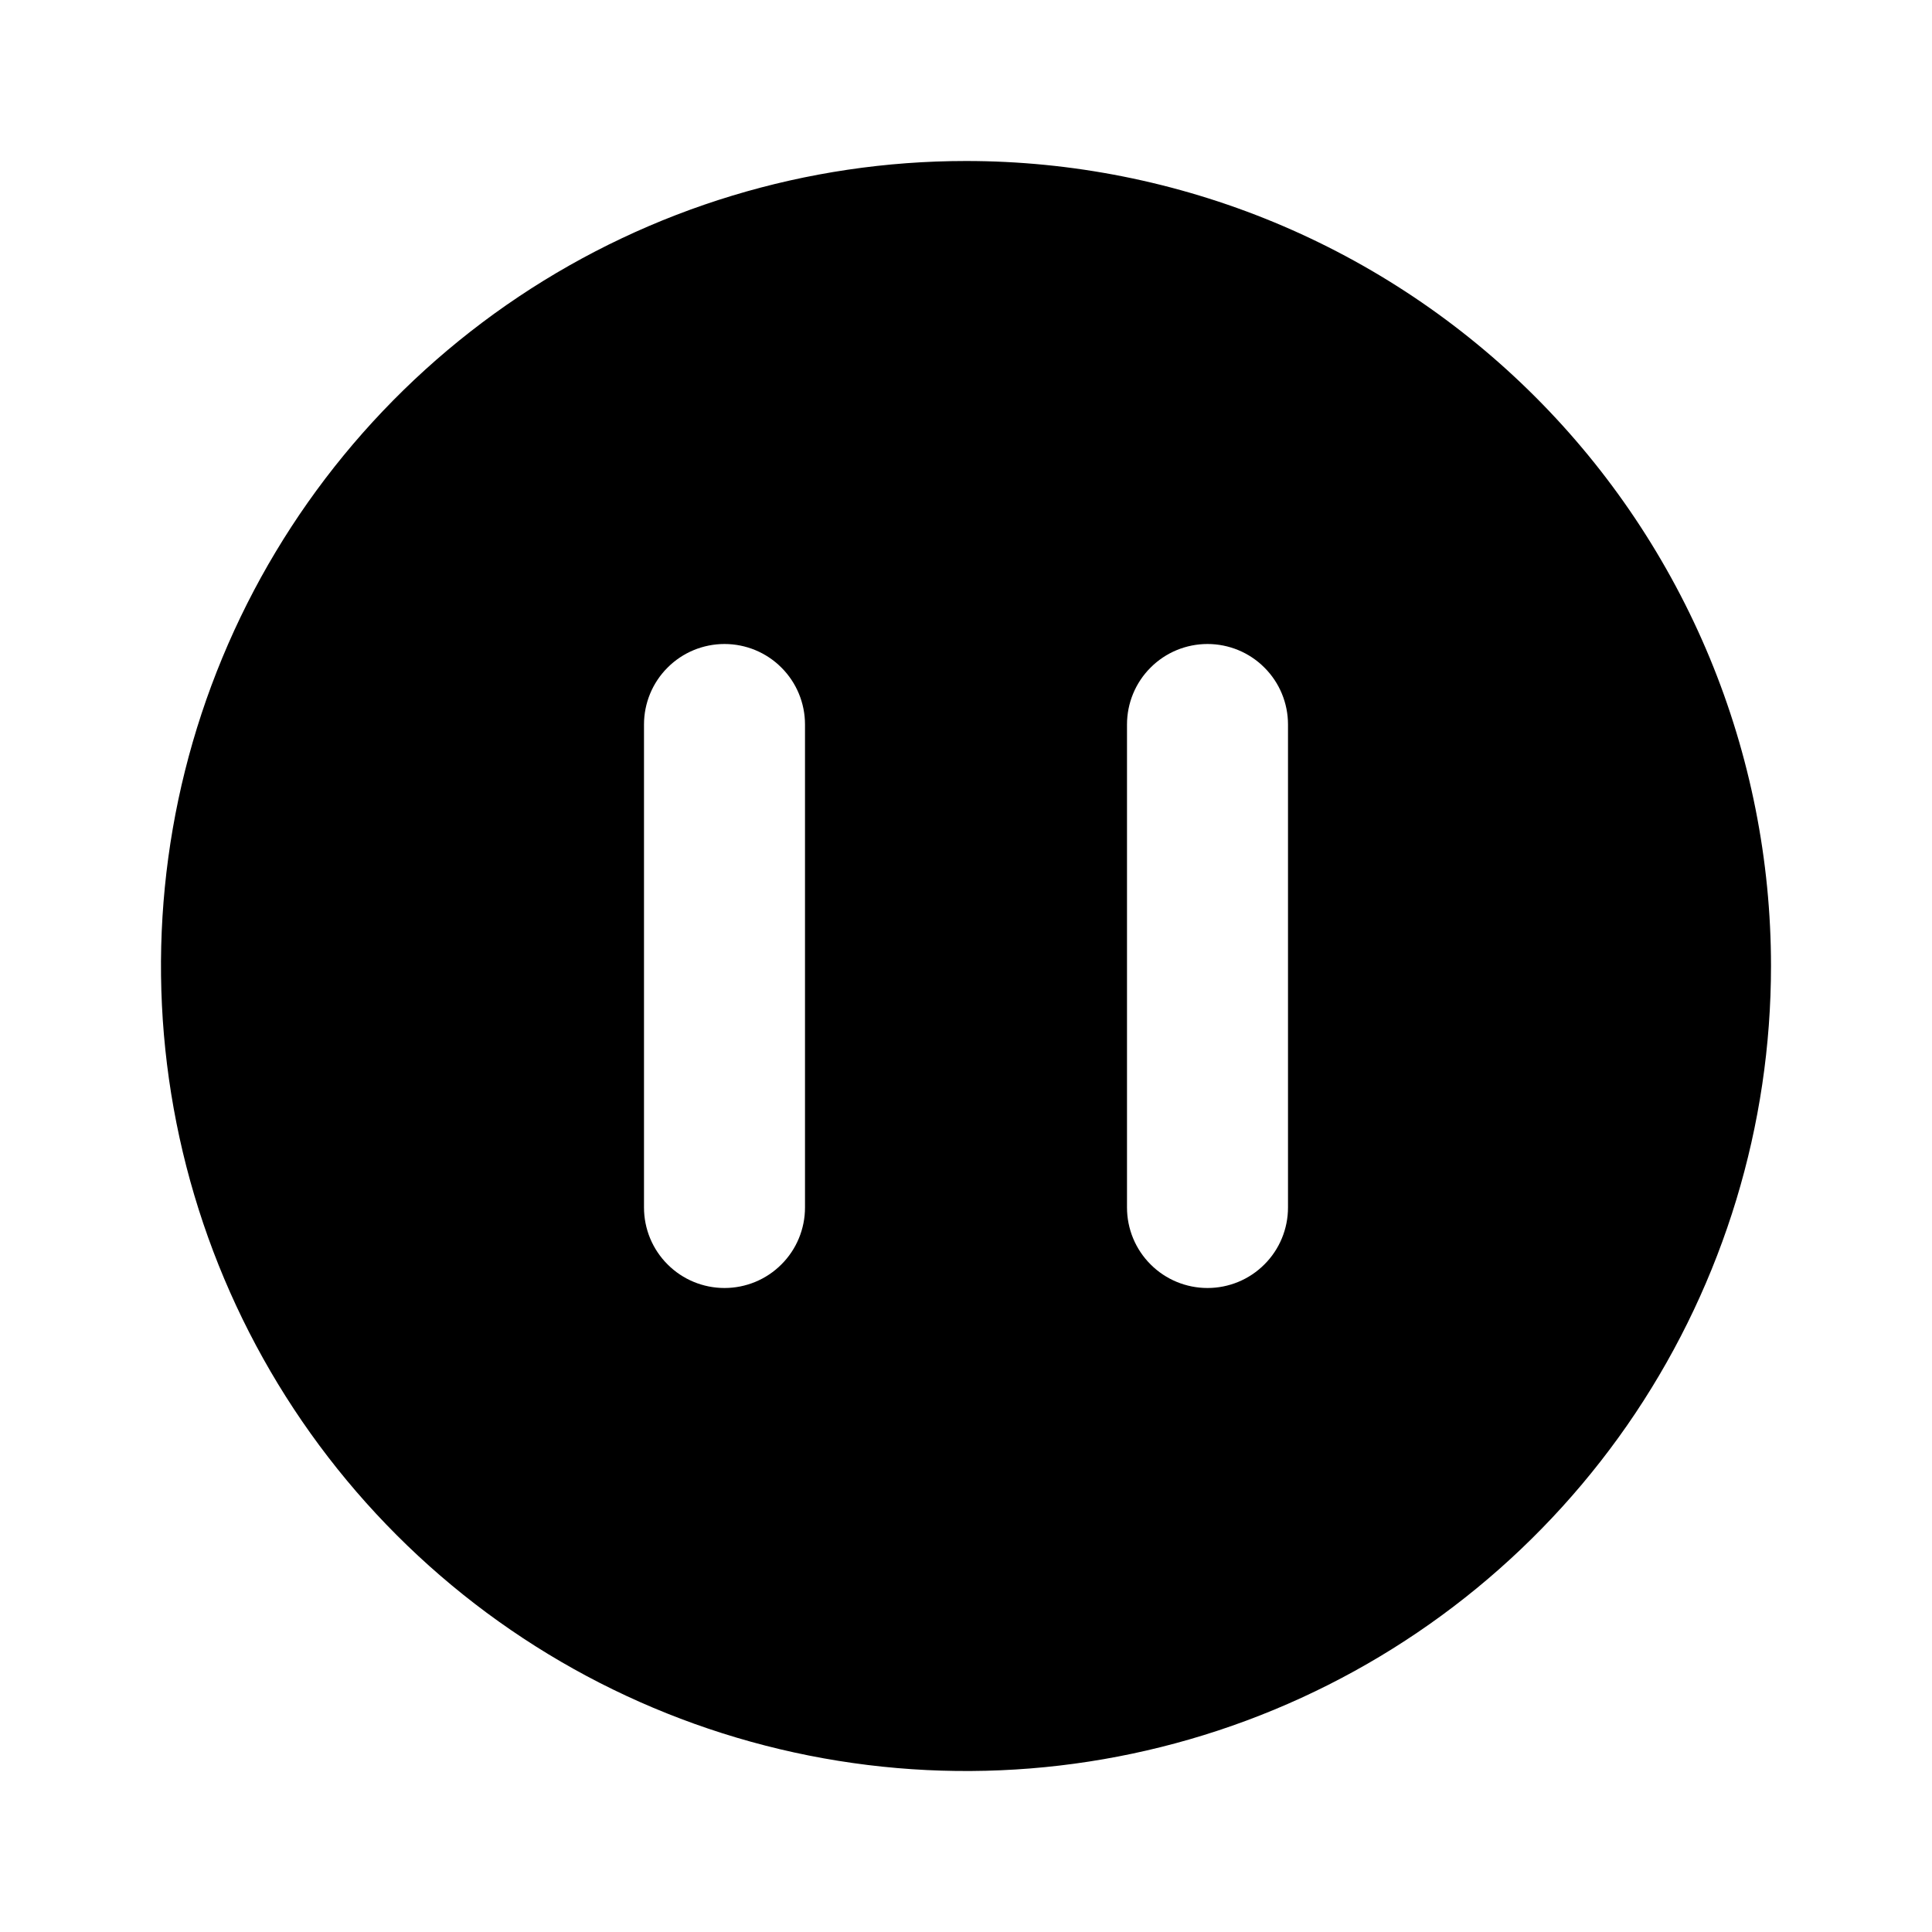
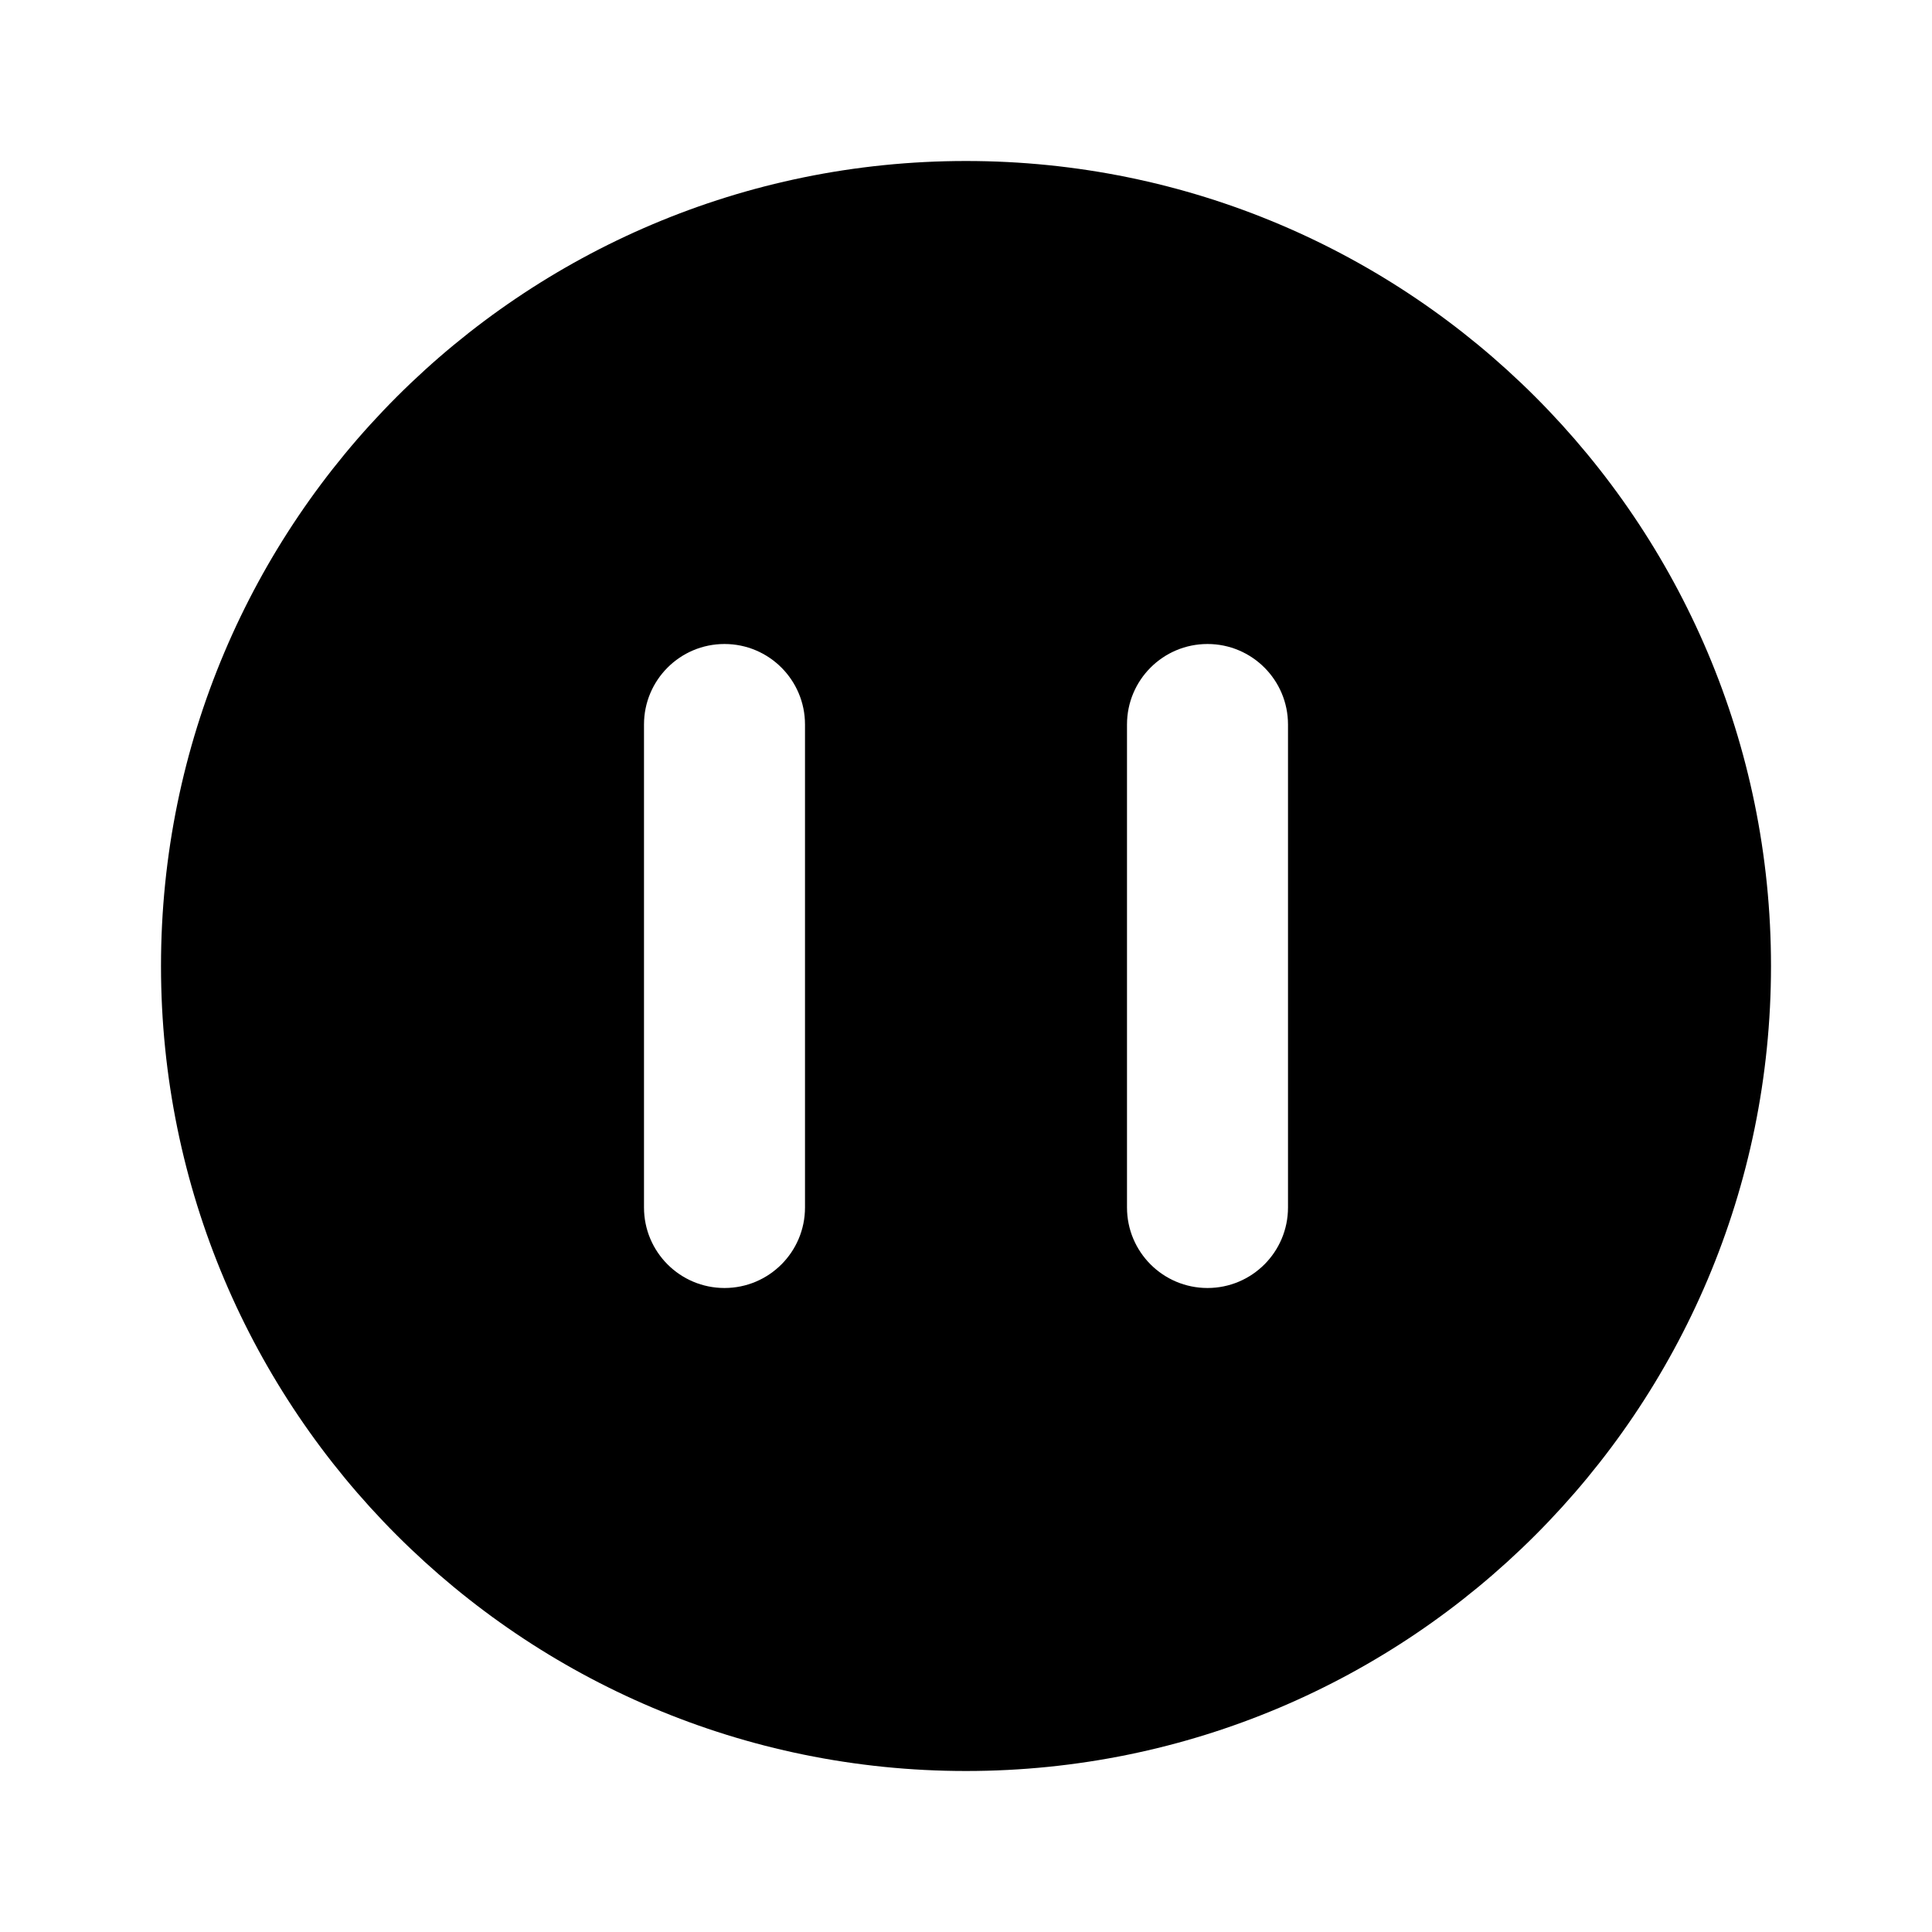
<svg xmlns="http://www.w3.org/2000/svg" width="24" height="24" viewBox="0 0 24 24">
-   <path d="M12 2C10.022 2 8.089 2.586 6.444 3.685C4.8 4.784 3.518 6.346 2.761 8.173C2.004 10 1.806 12.011 2.192 13.951C2.578 15.891 3.53 17.672 4.929 19.071C6.327 20.47 8.109 21.422 10.049 21.808C11.989 22.194 14 21.996 15.827 21.239C17.654 20.482 19.216 19.2 20.315 17.556C21.413 15.911 22 13.978 22 12C22 10.687 21.741 9.386 21.239 8.173C20.736 6.96 20 5.858 19.071 4.929C18.142 4 17.04 3.264 15.827 2.761C14.614 2.259 13.313 2 12 2ZM10 15C10 15.265 9.895 15.52 9.707 15.707C9.52 15.895 9.265 16 9 16C8.735 16 8.48 15.895 8.293 15.707C8.105 15.52 8 15.265 8 15V9C8 8.735 8.105 8.48 8.293 8.293C8.48 8.105 8.735 8 9 8C9.265 8 9.52 8.105 9.707 8.293C9.895 8.48 10 8.735 10 9V15ZM16 15C16 15.265 15.895 15.52 15.707 15.707C15.52 15.895 15.265 16 15 16C14.735 16 14.48 15.895 14.293 15.707C14.105 15.52 14 15.265 14 15V9C14 8.735 14.105 8.48 14.293 8.293C14.48 8.105 14.735 8 15 8C15.265 8 15.52 8.105 15.707 8.293C15.895 8.48 16 8.735 16 9V15Z" fill="currentColor" />
+   <path d="M12 2a10 10 0 1 0 0 20 10 10 0 0 0 0-20Zm-2 13a1 1 0 1 1-2 0V9a1 1 0 0 1 2 0v6Zm6 0a1 1 0 0 1-2 0V9a1 1 0 0 1 2 0v6Z" fill="currentColor" />
</svg>
